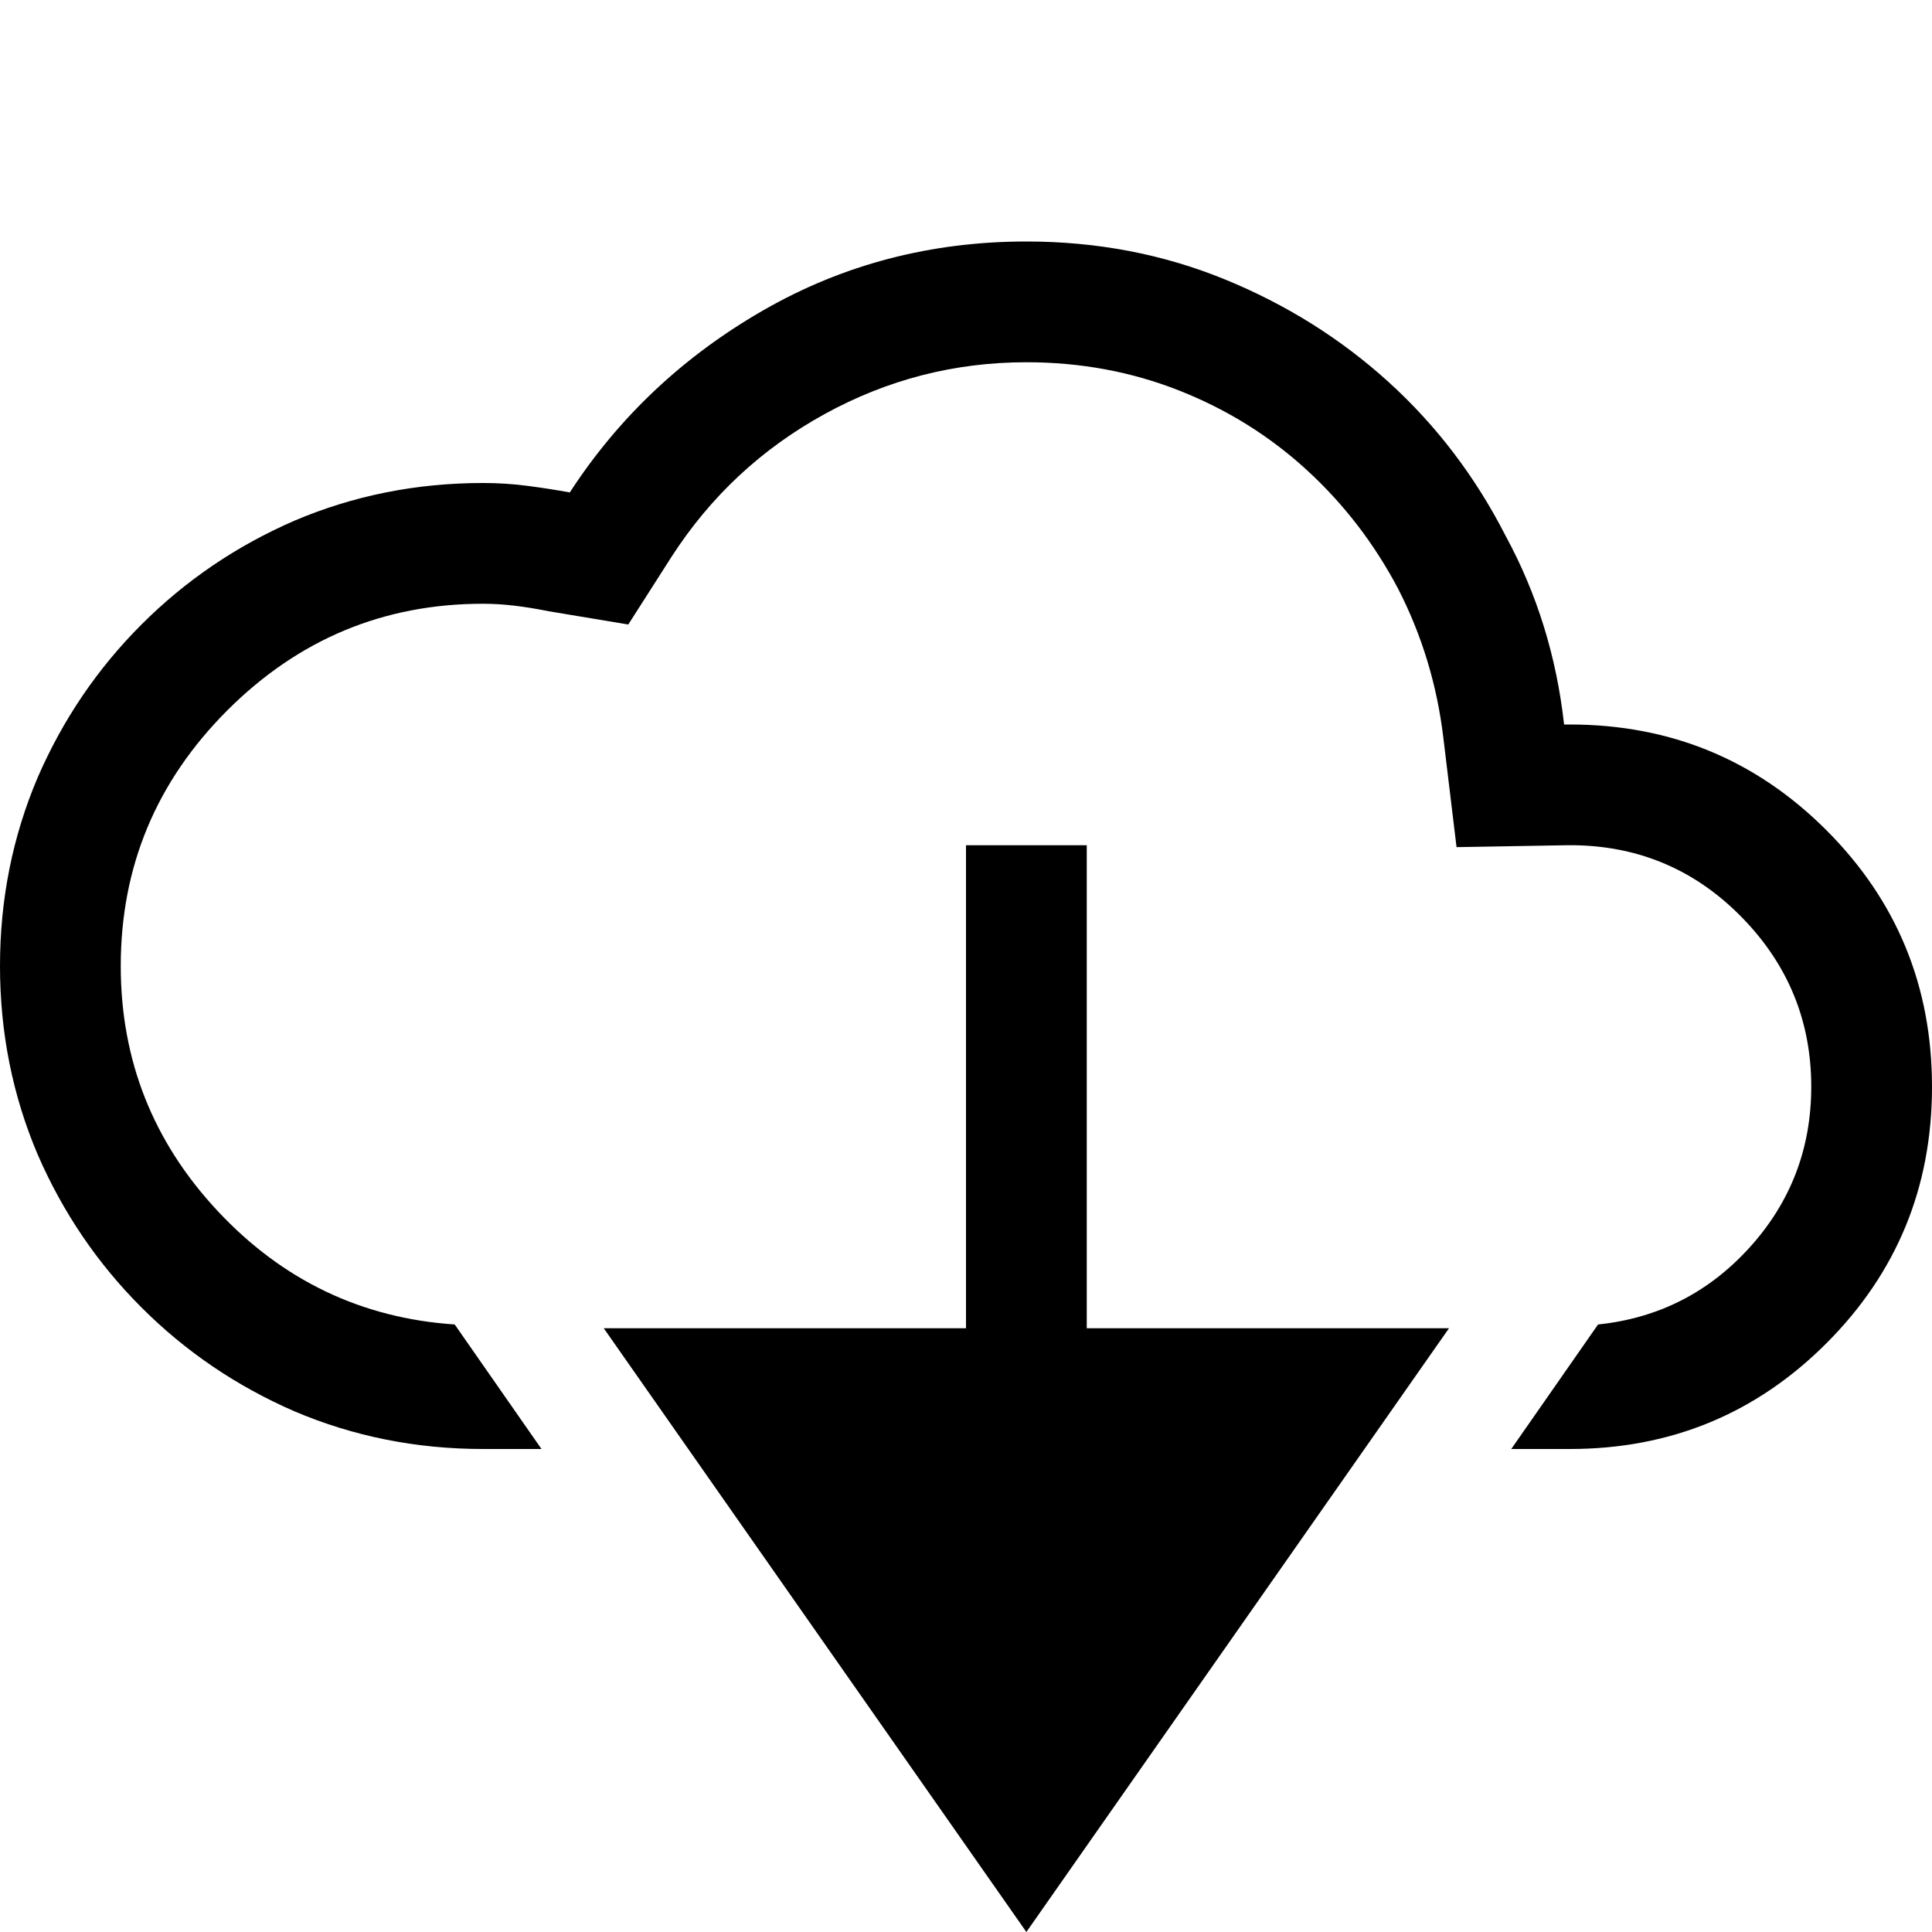
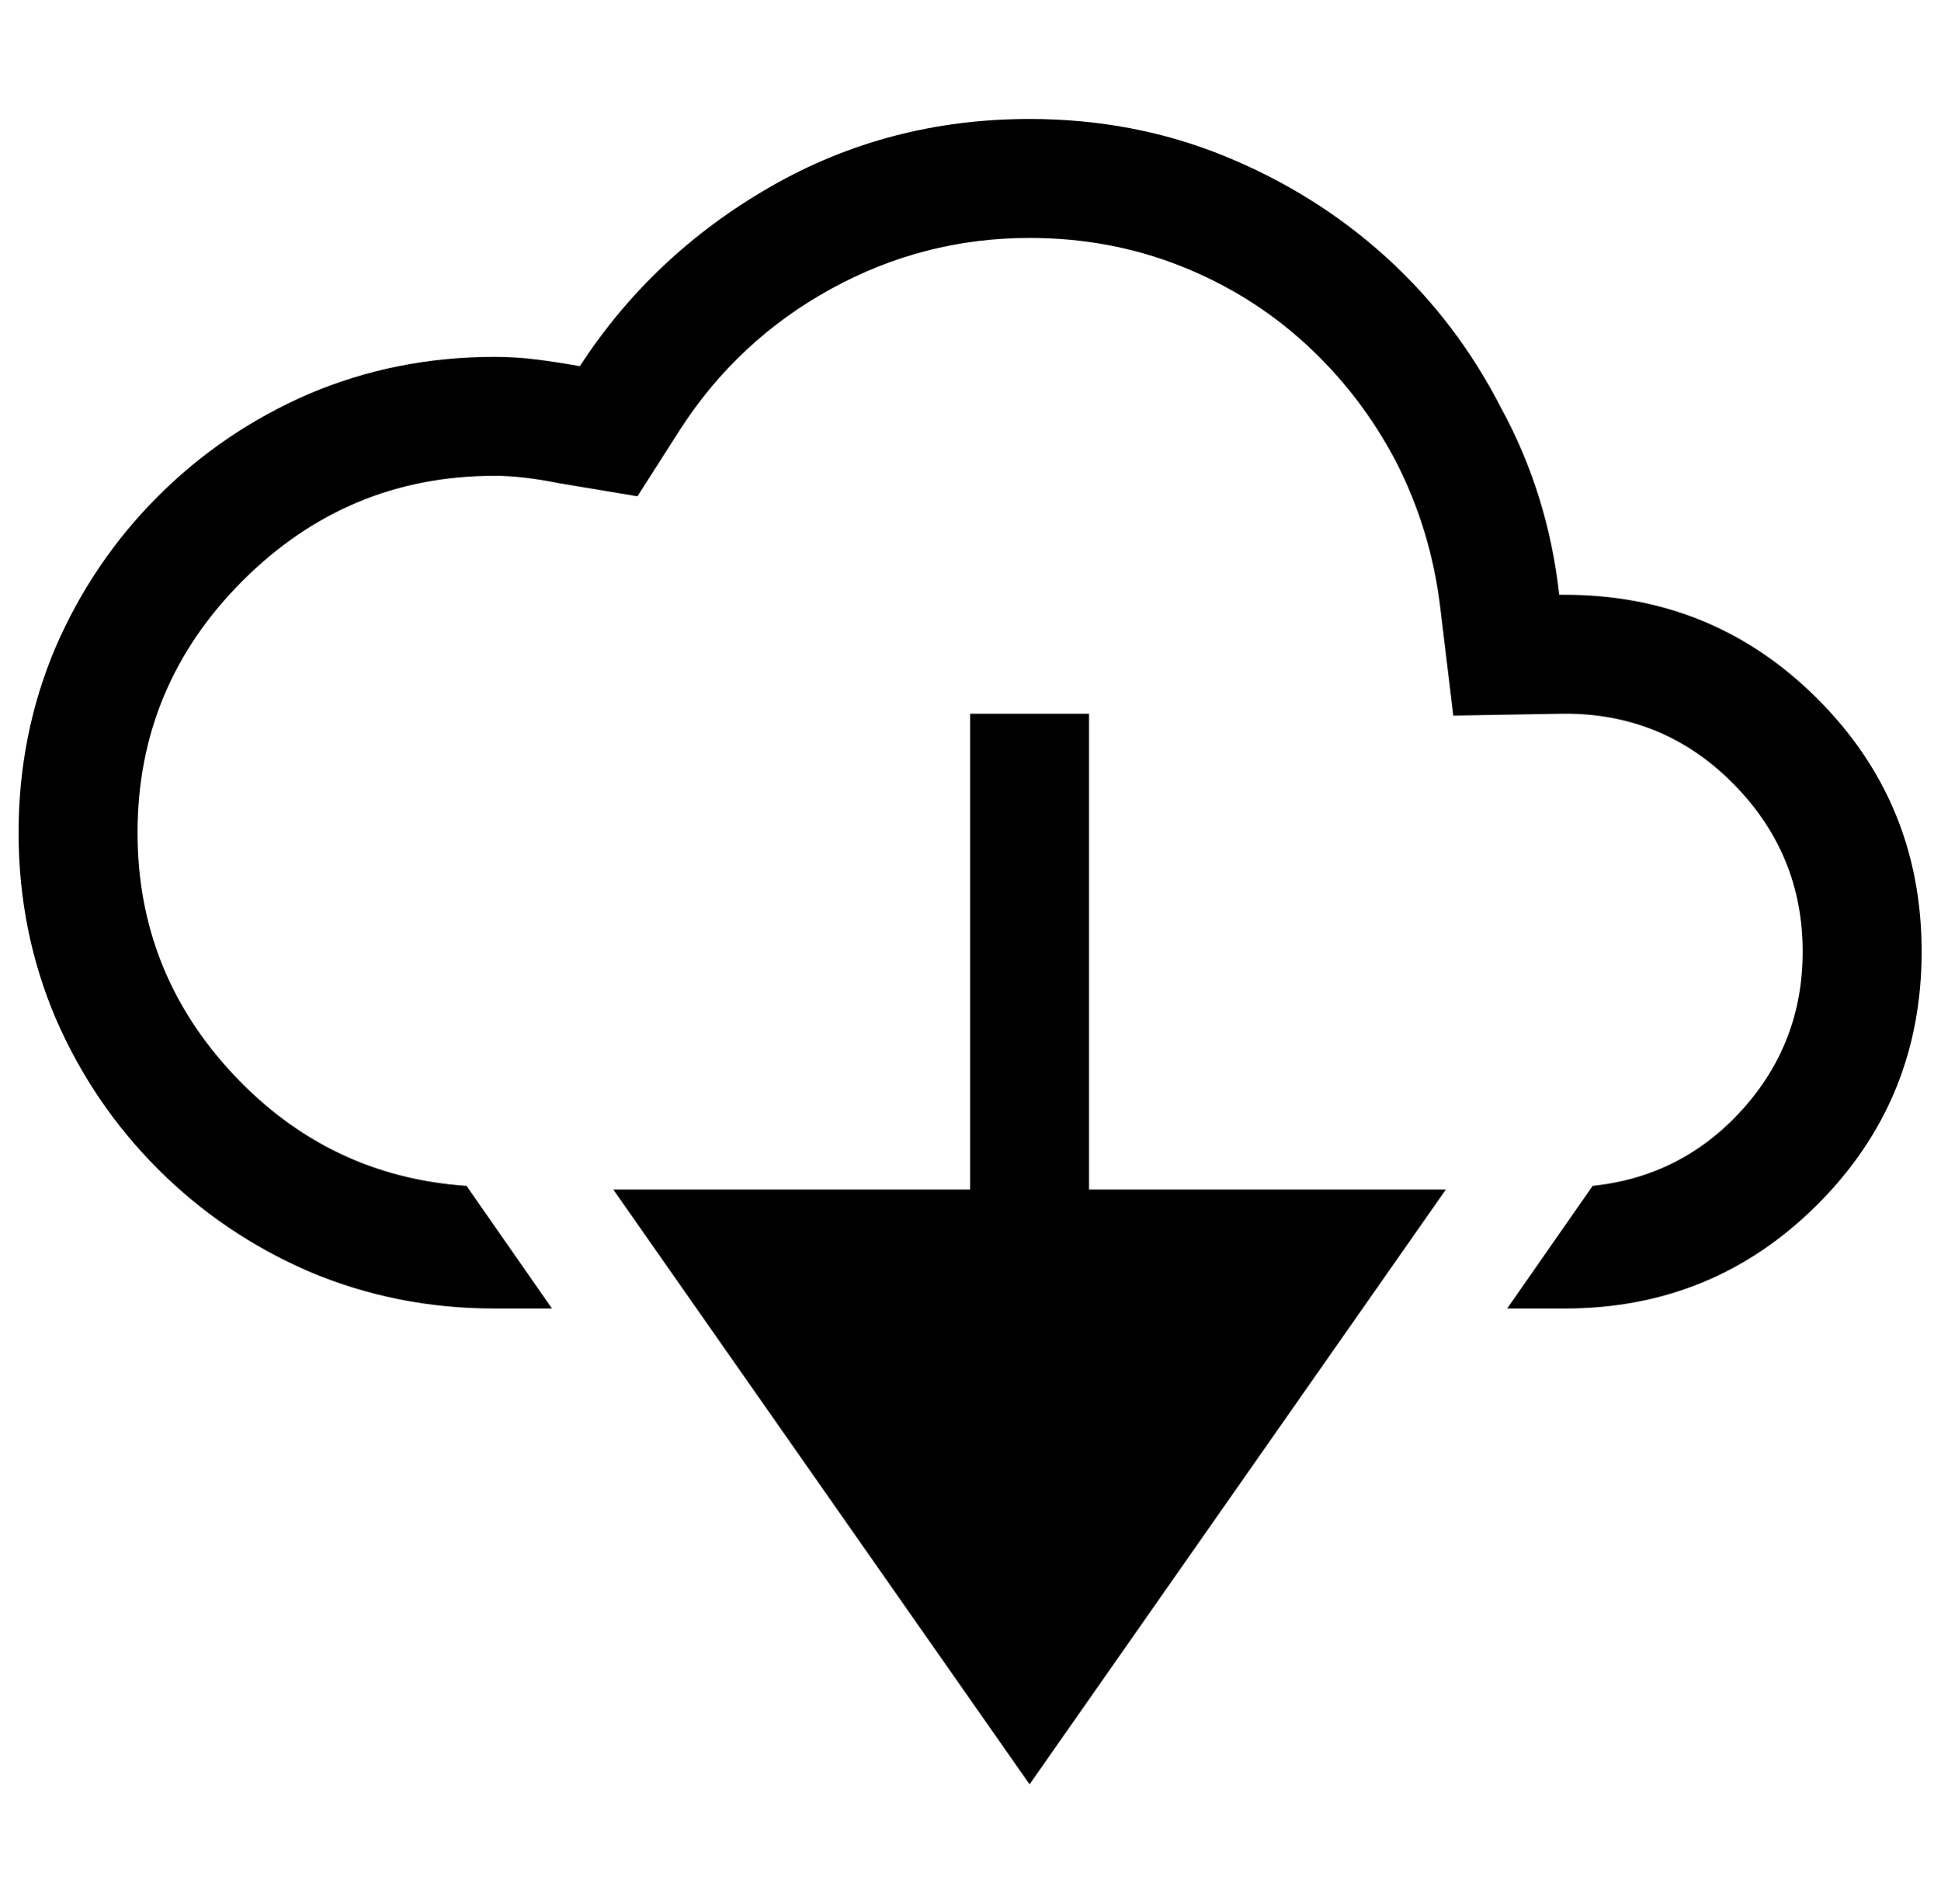
- <svg xmlns="http://www.w3.org/2000/svg" version="1.1" viewBox="0 -64 1024 1024">
+ <svg xmlns="http://www.w3.org/2000/svg" version="1.1" viewBox="-10 0 1044 1024">
  <g transform="matrix(1 0 0 -1 0 960)">
    <path fill="currentColor" d="M512 320h-192l224 -320l224 320h-192v256h-64v-256zM832 640h-1.5h-1.5q-6 54 -31 100q-24 47 -62 81.5t-87 54.5t-105 20q-76 0 -139.5 -36.5t-102.5 -96.5q-11 2 -22.5 3.5t-23.5 1.5q-53 0 -100 -20q-46 -20 -81 -55t-55 -81q-20 -47 -20 -100t20 -100q20 -46 55 -81 t81 -55q47 -20 100 -20h13h18l-46 66q-74 5 -125.5 60t-51.5 130q0 79 56.5 135.5t135.5 56.5q8 0 16.5 -1t18.5 -3l42 -7l23 36q31 48 81 75.5t107 27.5q43 0 81 -15t67.5 -42t48.5 -63q19 -37 24 -79l7 -58l58 1h2.5h2.5q52 -1 88.5 -38.5t36.5 -89.5q0 -49 -32.5 -85 t-80.5 -41l-46 -66h18h13q80 0 136 56t56 136t-56 136t-136 56v0z" />
  </g>
</svg>
